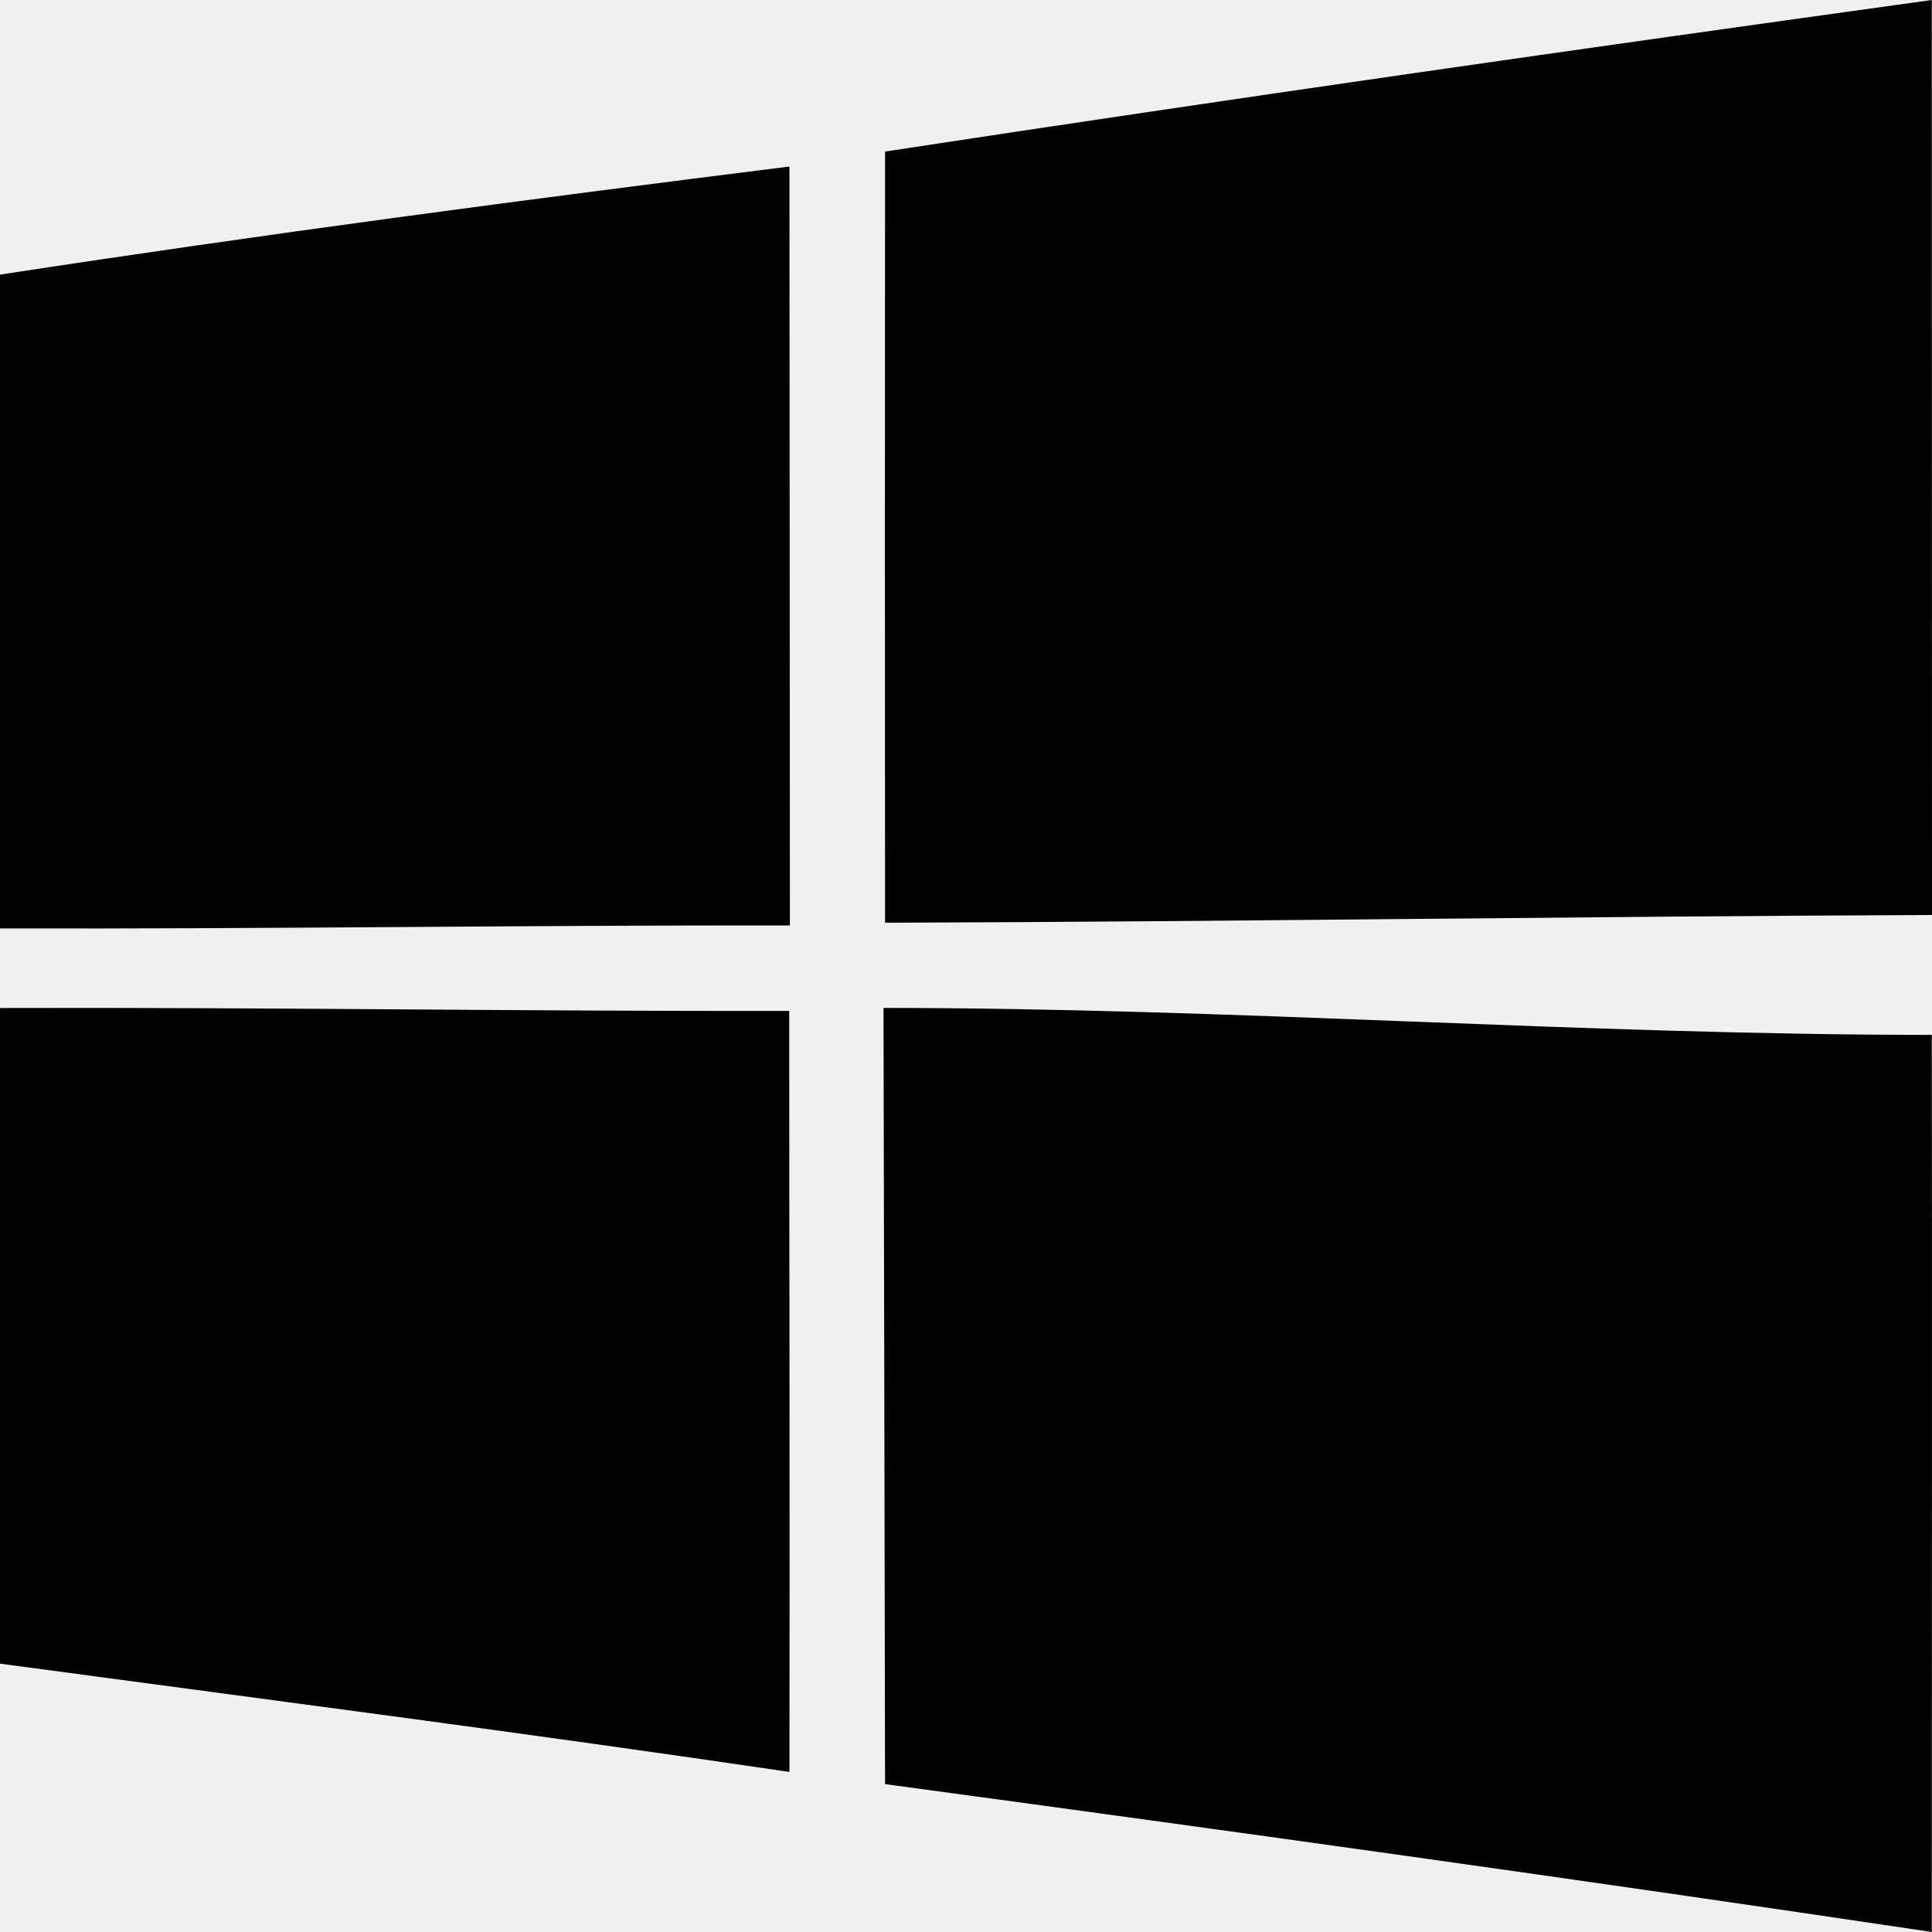
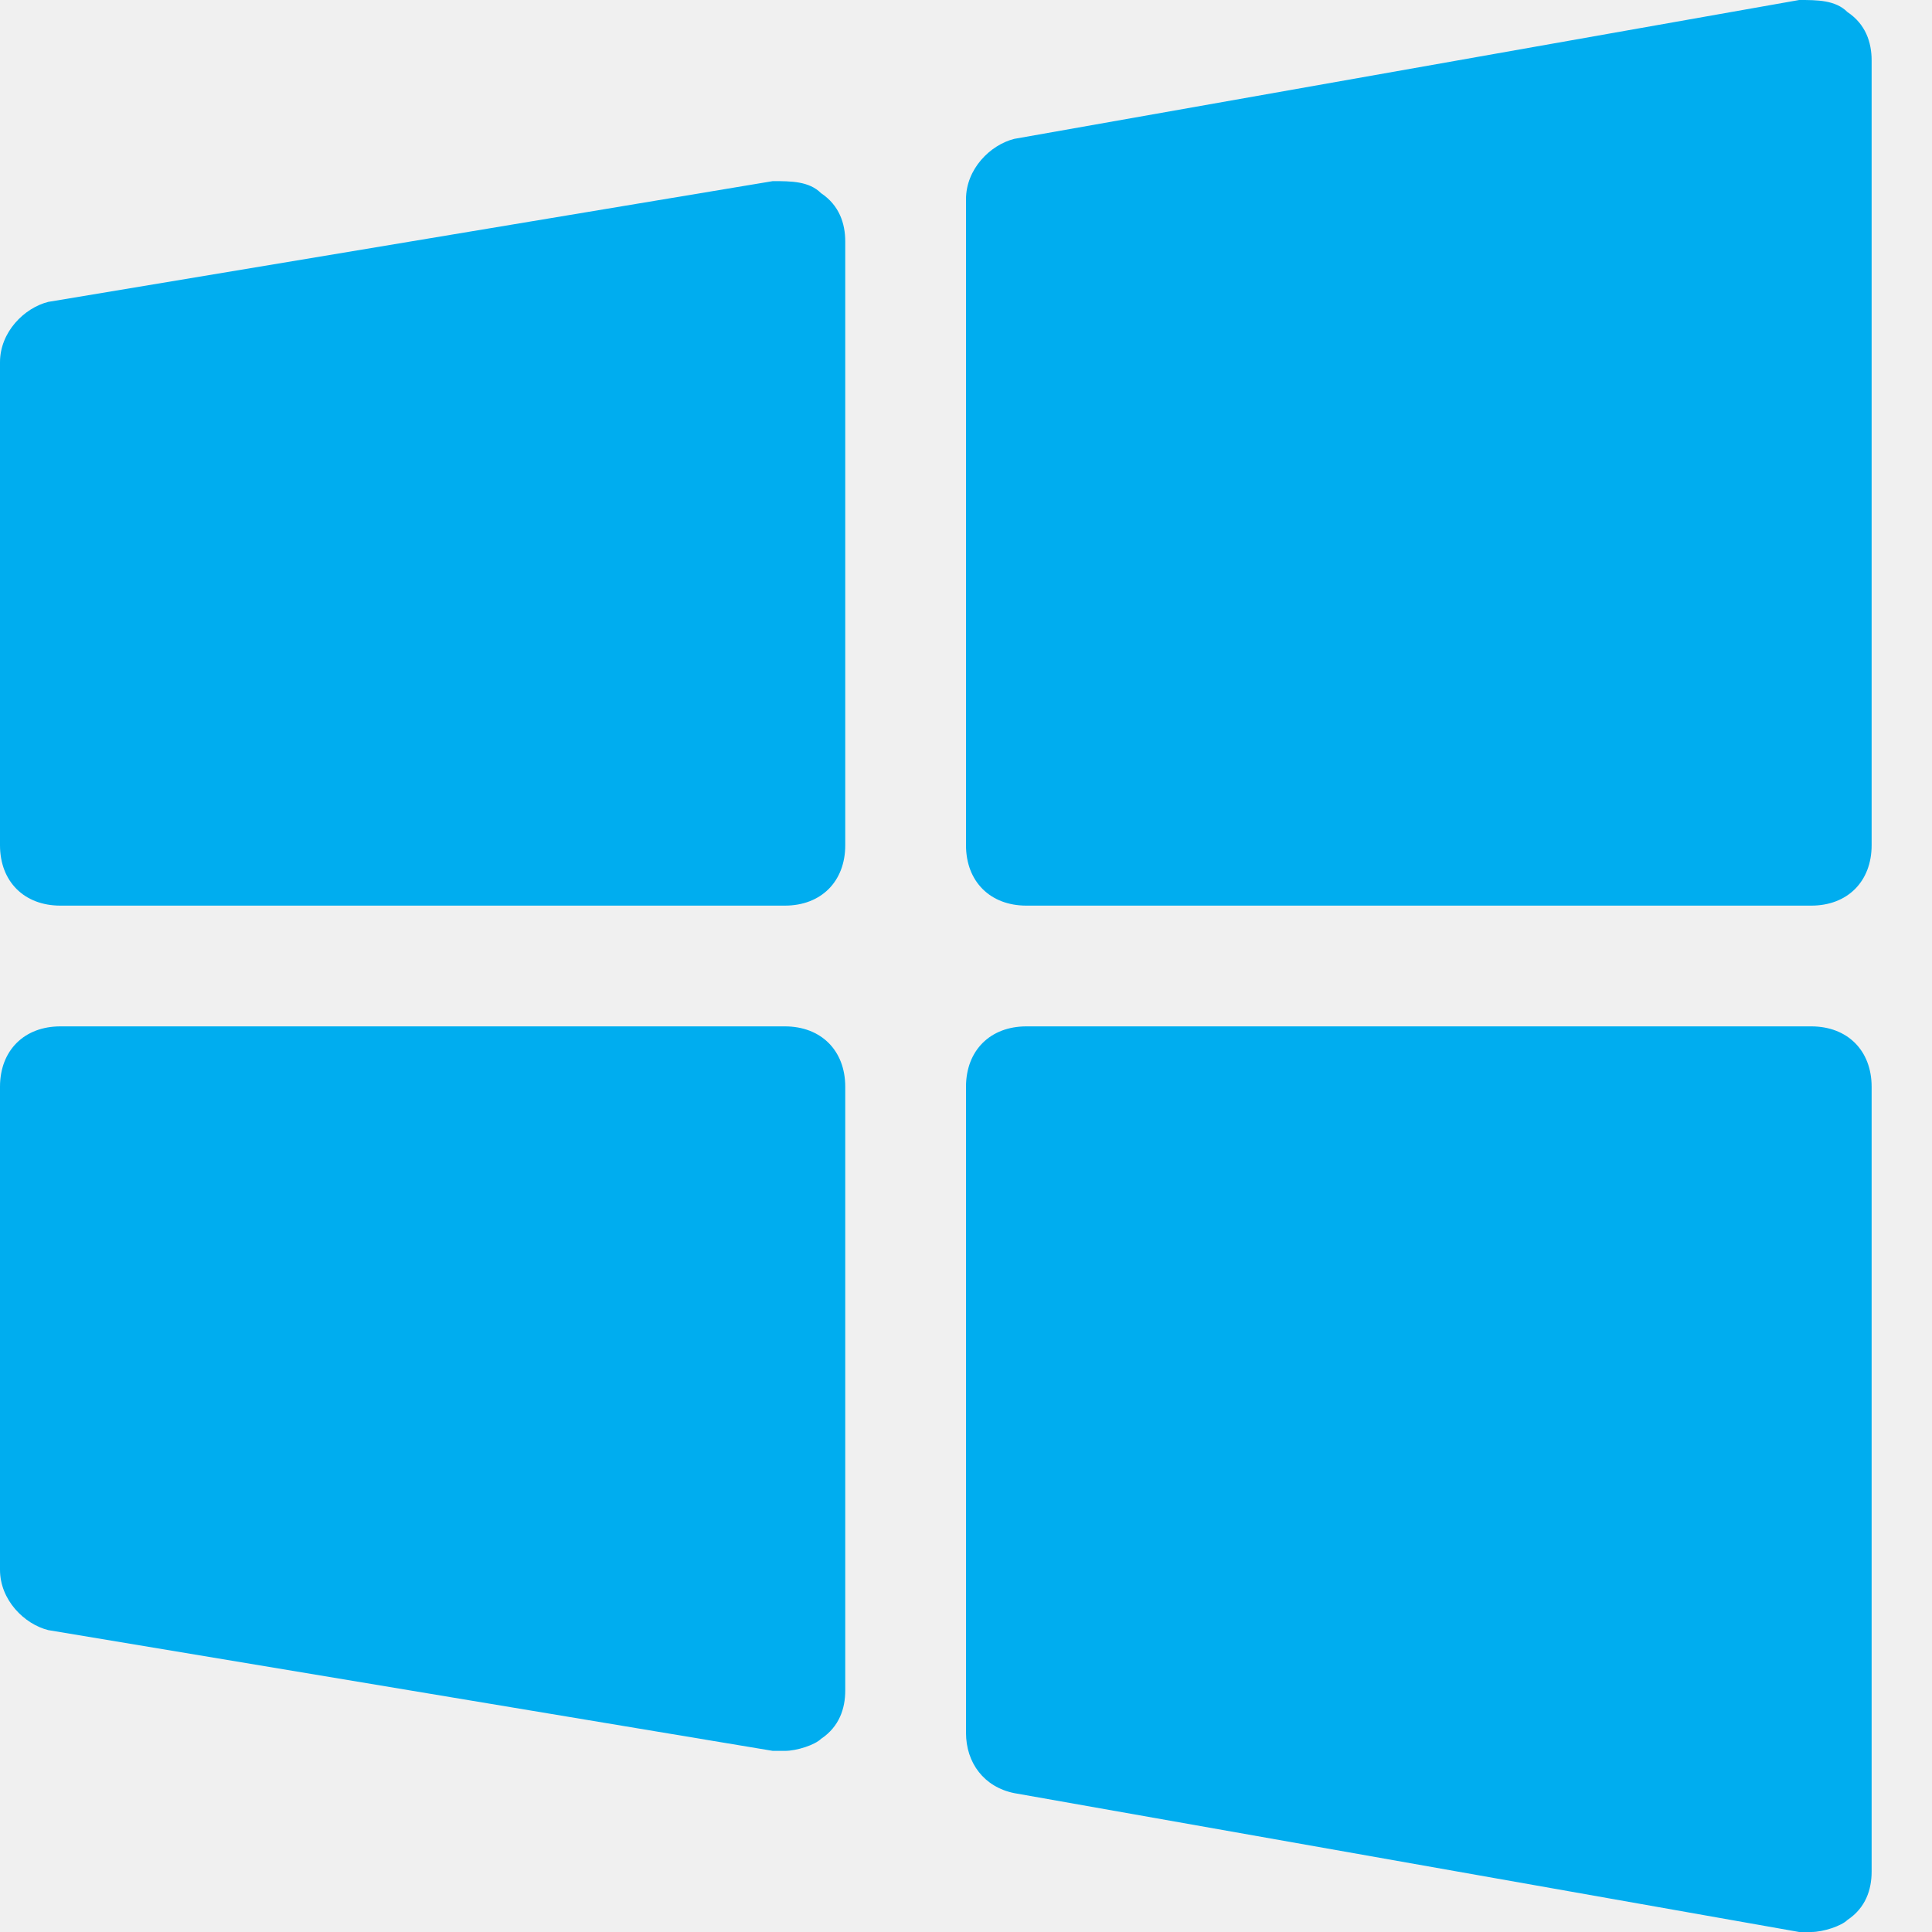
- <svg xmlns="http://www.w3.org/2000/svg" width="800px" height="800px" viewBox="0 0 20 20" version="1.1">
-   <defs>
- 
- </defs>
-   <g id="Page-1" stroke="none" stroke-width="1" fill="none" fill-rule="evenodd">
-     <g id="Dribbble-Light-Preview" transform="translate(-60, -7439)" fill="#000000">
-       <g id="icons" transform="translate(56, 160)">
-         <path d="M13.146,7289.434 C13.151,7291.433 13.157,7294.829 13.162,7297.469 C16.776,7297.958 20.39,7298.461 23.998,7299 C23.998,7295.849 24.002,7292.711 23.998,7289.713 C20.381,7289.713 16.765,7289.434 13.146,7289.434 M4,7289.435 L4,7296.222 C6.726,7296.589 9.452,7296.941 12.172,7297.343 C12.177,7294.717 12.17,7292.091 12.17,7289.465 C9.447,7289.47 6.724,7289.426 4,7289.435 M4,7281.843 L4,7288.611 C6.726,7288.618 9.452,7288.577 12.177,7288.58 C12.175,7285.96 12.175,7283.344 12.172,7280.724 C9.445,7281.065 6.717,7281.426 4,7281.843 M24,7288.472 C20.388,7288.486 16.776,7288.541 13.162,7288.552 C13.16,7285.889 13.16,7283.23 13.162,7280.569 C16.769,7280.018 20.384,7279.501 23.998,7279 C24,7282.158 23.998,7285.314 24,7288.472" id="windows-[#174]">
- 
- </path>
+ <svg xmlns="http://www.w3.org/2000/svg" version="1.1" id="Icons" viewBox="0 0 32 32" xml:space="preserve">
+   <style type="text/css">
+ 	.st0{fill:#FFFFFF;}
+ 	.st1{fill:#3A559F;}
+ 	.st2{fill:#F4F4F4;}
+ 	.st3{fill:#FF0084;}
+ 	.st4{fill:#0063DB;}
+ 	.st5{fill:#00ACED;}
+ 	.st6{fill:#FFEC06;}
+ 	.st7{fill:#FF0000;}
+ 	.st8{fill:#25D366;}
+ 	.st9{fill:#0088FF;}
+ 	.st10{fill:#314358;}
+ 	.st11{fill:#EE6996;}
+ 	.st12{fill:#01AEF3;}
+ 	.st13{fill:#FFFEFF;}
+ 	.st14{fill:#F06A35;}
+ 	.st15{fill:#00ADEF;}
+ 	.st16{fill:#1769FF;}
+ 	.st17{fill:#1AB7EA;}
+ 	.st18{fill:#6001D1;}
+ 	.st19{fill:#E41214;}
+ 	.st20{fill:#05CE78;}
+ 	.st21{fill:#7B519C;}
+ 	.st22{fill:#FF4500;}
+ 	.st23{fill:#00F076;}
+ 	.st24{fill:#FFC900;}
+ 	.st25{fill:#00D6FF;}
+ 	.st26{fill:#FF3A44;}
+ 	.st27{fill:#FF6A36;}
+ 	.st28{fill:#0061FE;}
+ 	.st29{fill:#F7981C;}
+ 	.st30{fill:#EE1B22;}
+ 	.st31{fill:#EF3561;}
+ 	.st32{fill:none;stroke:#FFFFFF;stroke-width:2;stroke-miterlimit:10;}
+ 	.st33{fill:#0097D3;}
+ 	.st34{fill:#01308A;}
+ 	.st35{fill:#019CDE;}
+ 	.st36{fill:#FFD049;}
+ 	.st37{fill:#16A05D;}
+ 	.st38{fill:#4486F4;}
+ 	.st39{fill:none;}
+ 	.st40{fill:#34A853;}
+ 	.st41{fill:#4285F4;}
+ 	.st42{fill:#FBBC05;}
+ 	.st43{fill:#EA4335;}
+ </style>
+   <g>
+     <g>
+       <g>
+         <path class="st15" d="M30,15H17c-0.6,0-1-0.4-1-1V3.3c0-0.5,0.4-0.9,0.8-1l13-2.3c0.3,0,0.6,0,0.8,0.2C30.9,0.4,31,0.7,31,1v13     C31,14.6,30.6,15,30,15z" />
+       </g>
+       <g>
+         <path class="st15" d="M13,15H1c-0.6,0-1-0.4-1-1V6c0-0.5,0.4-0.9,0.8-1l12-2c0.3,0,0.6,0,0.8,0.2C13.9,3.4,14,3.7,14,4v10     C14,14.6,13.6,15,13,15z" />
+       </g>
+       <g>
+         <path class="st15" d="M30,32c-0.1,0-0.1,0-0.2,0l-13-2.3c-0.5-0.1-0.8-0.5-0.8-1V18c0-0.6,0.4-1,1-1h13c0.6,0,1,0.4,1,1v13     c0,0.3-0.1,0.6-0.4,0.8C30.5,31.9,30.2,32,30,32z" />
+       </g>
+       <g>
+         <path class="st15" d="M13,29c-0.1,0-0.1,0-0.2,0l-12-2C0.4,26.9,0,26.5,0,26v-8c0-0.6,0.4-1,1-1h12c0.6,0,1,0.4,1,1v10     c0,0.3-0.1,0.6-0.4,0.8C13.5,28.9,13.2,29,13,29z" />
      </g>
    </g>
  </g>
</svg>
